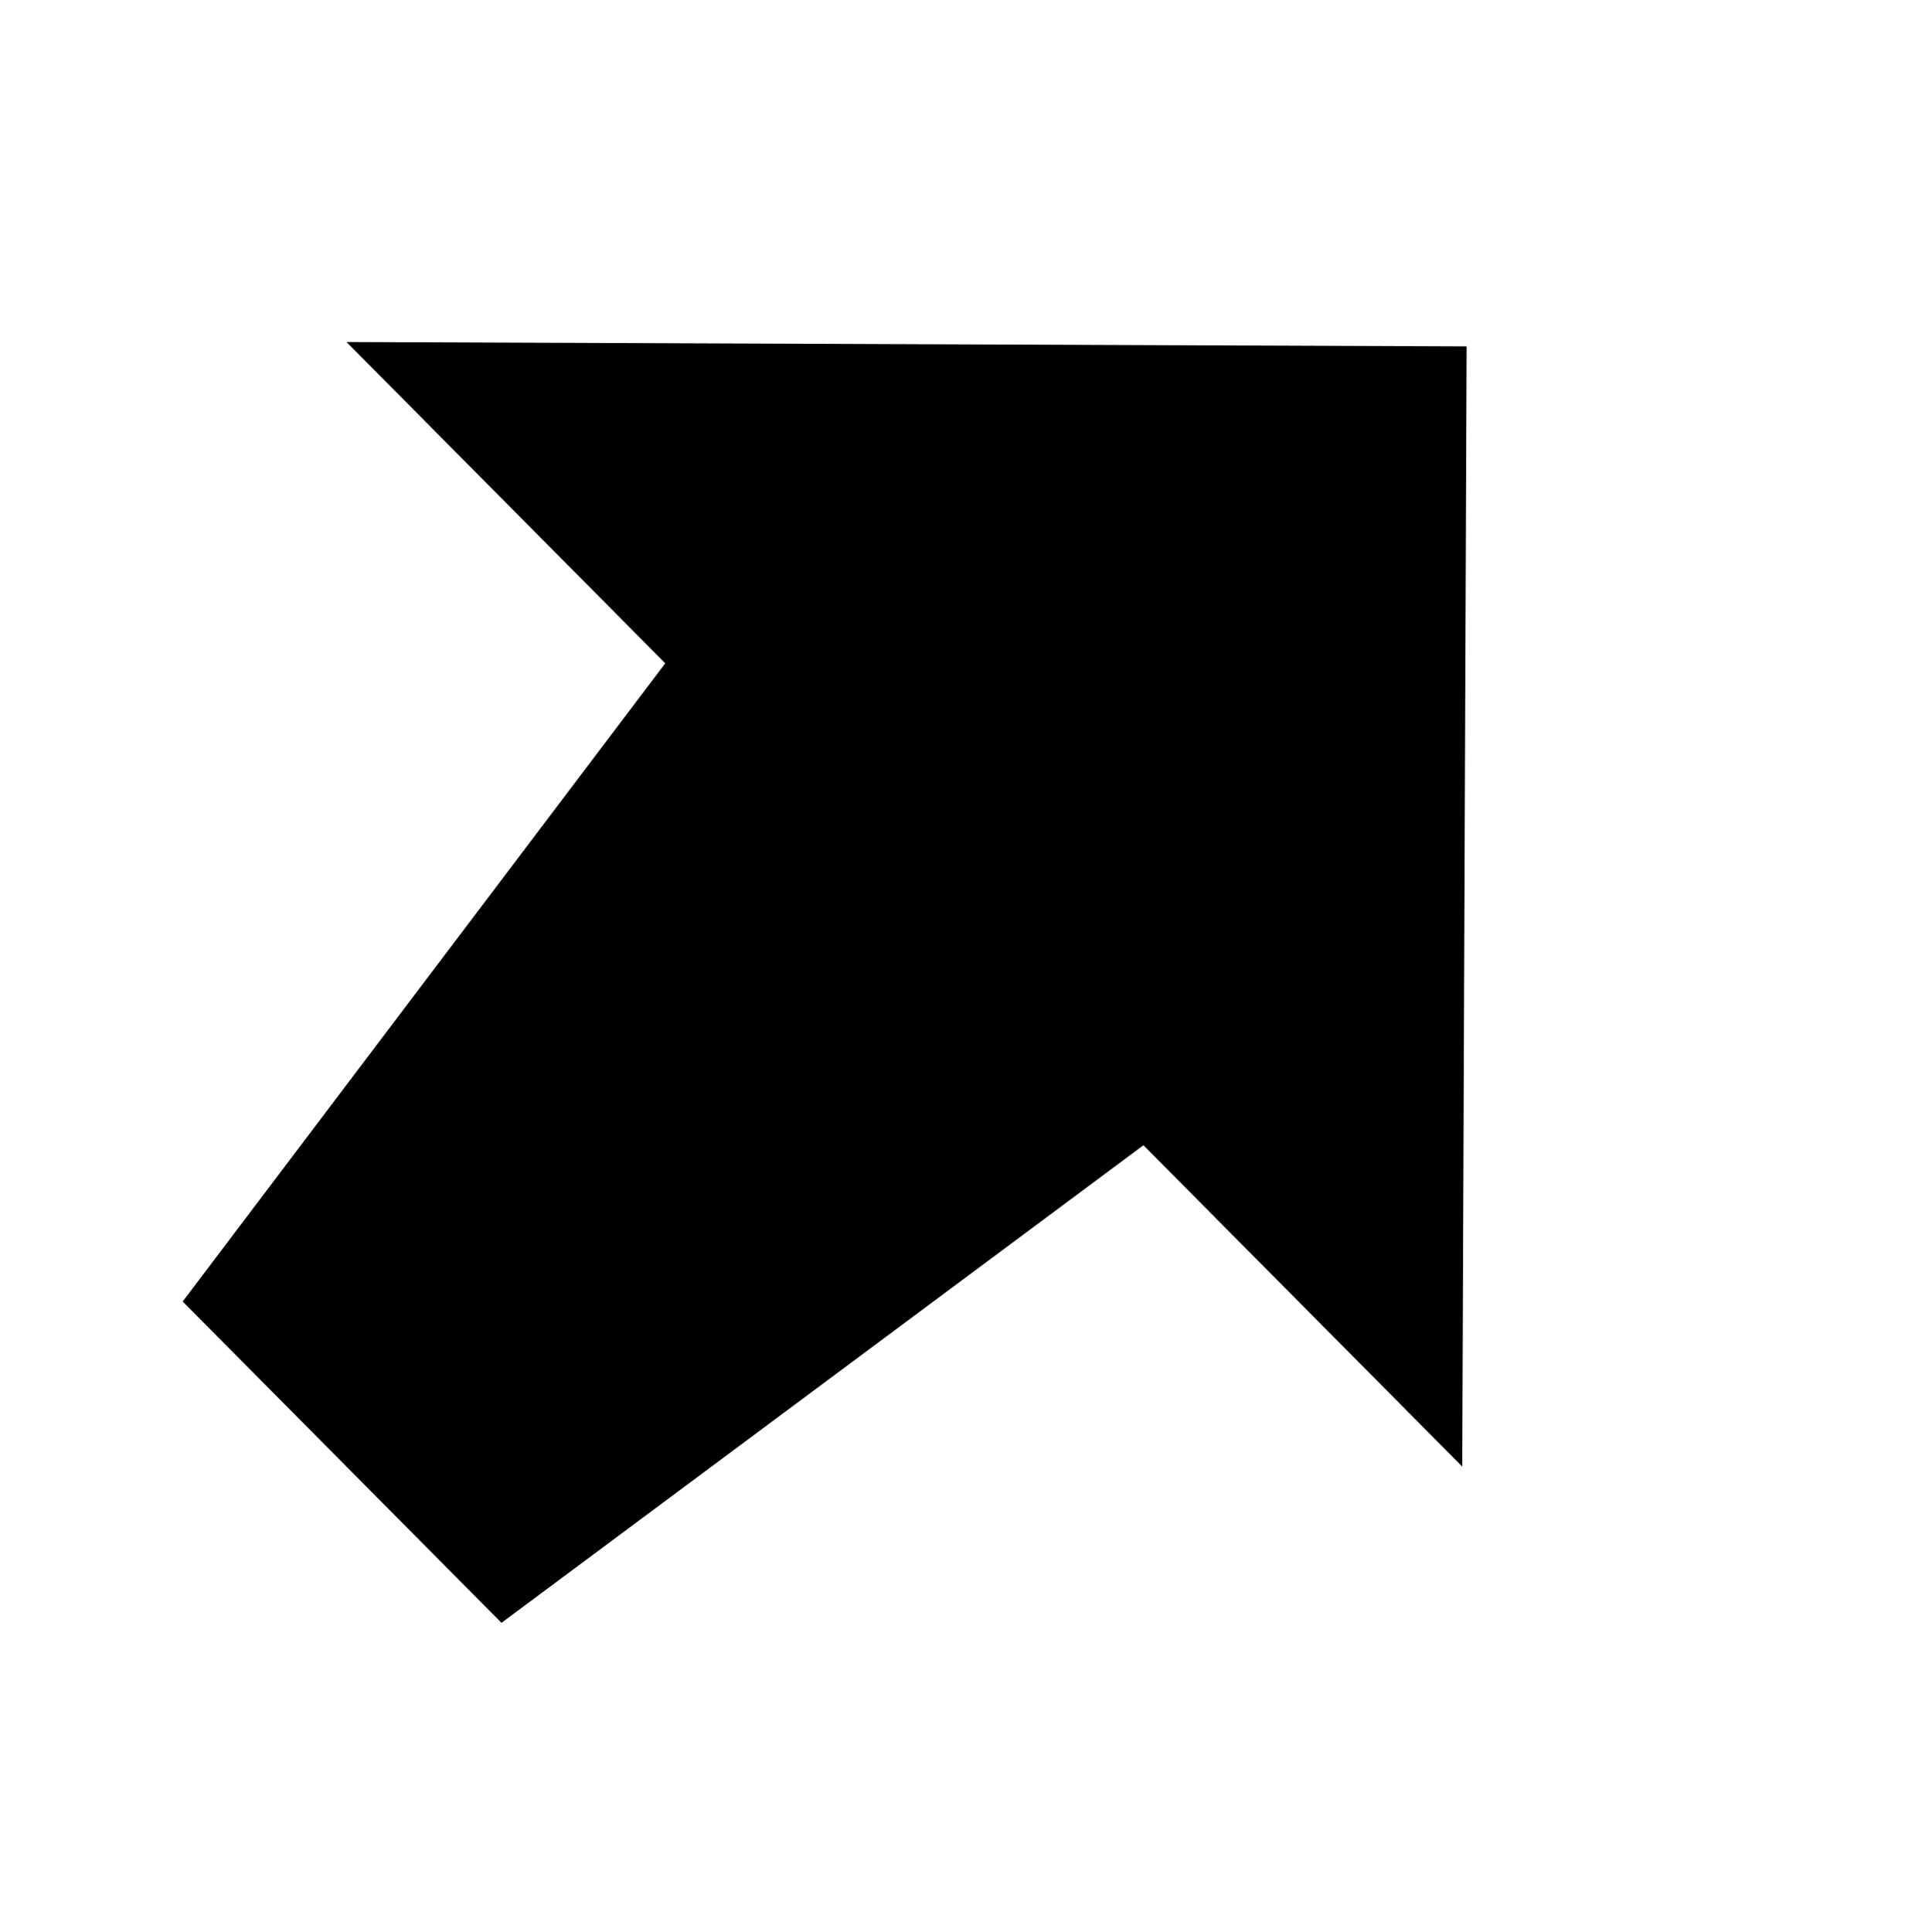
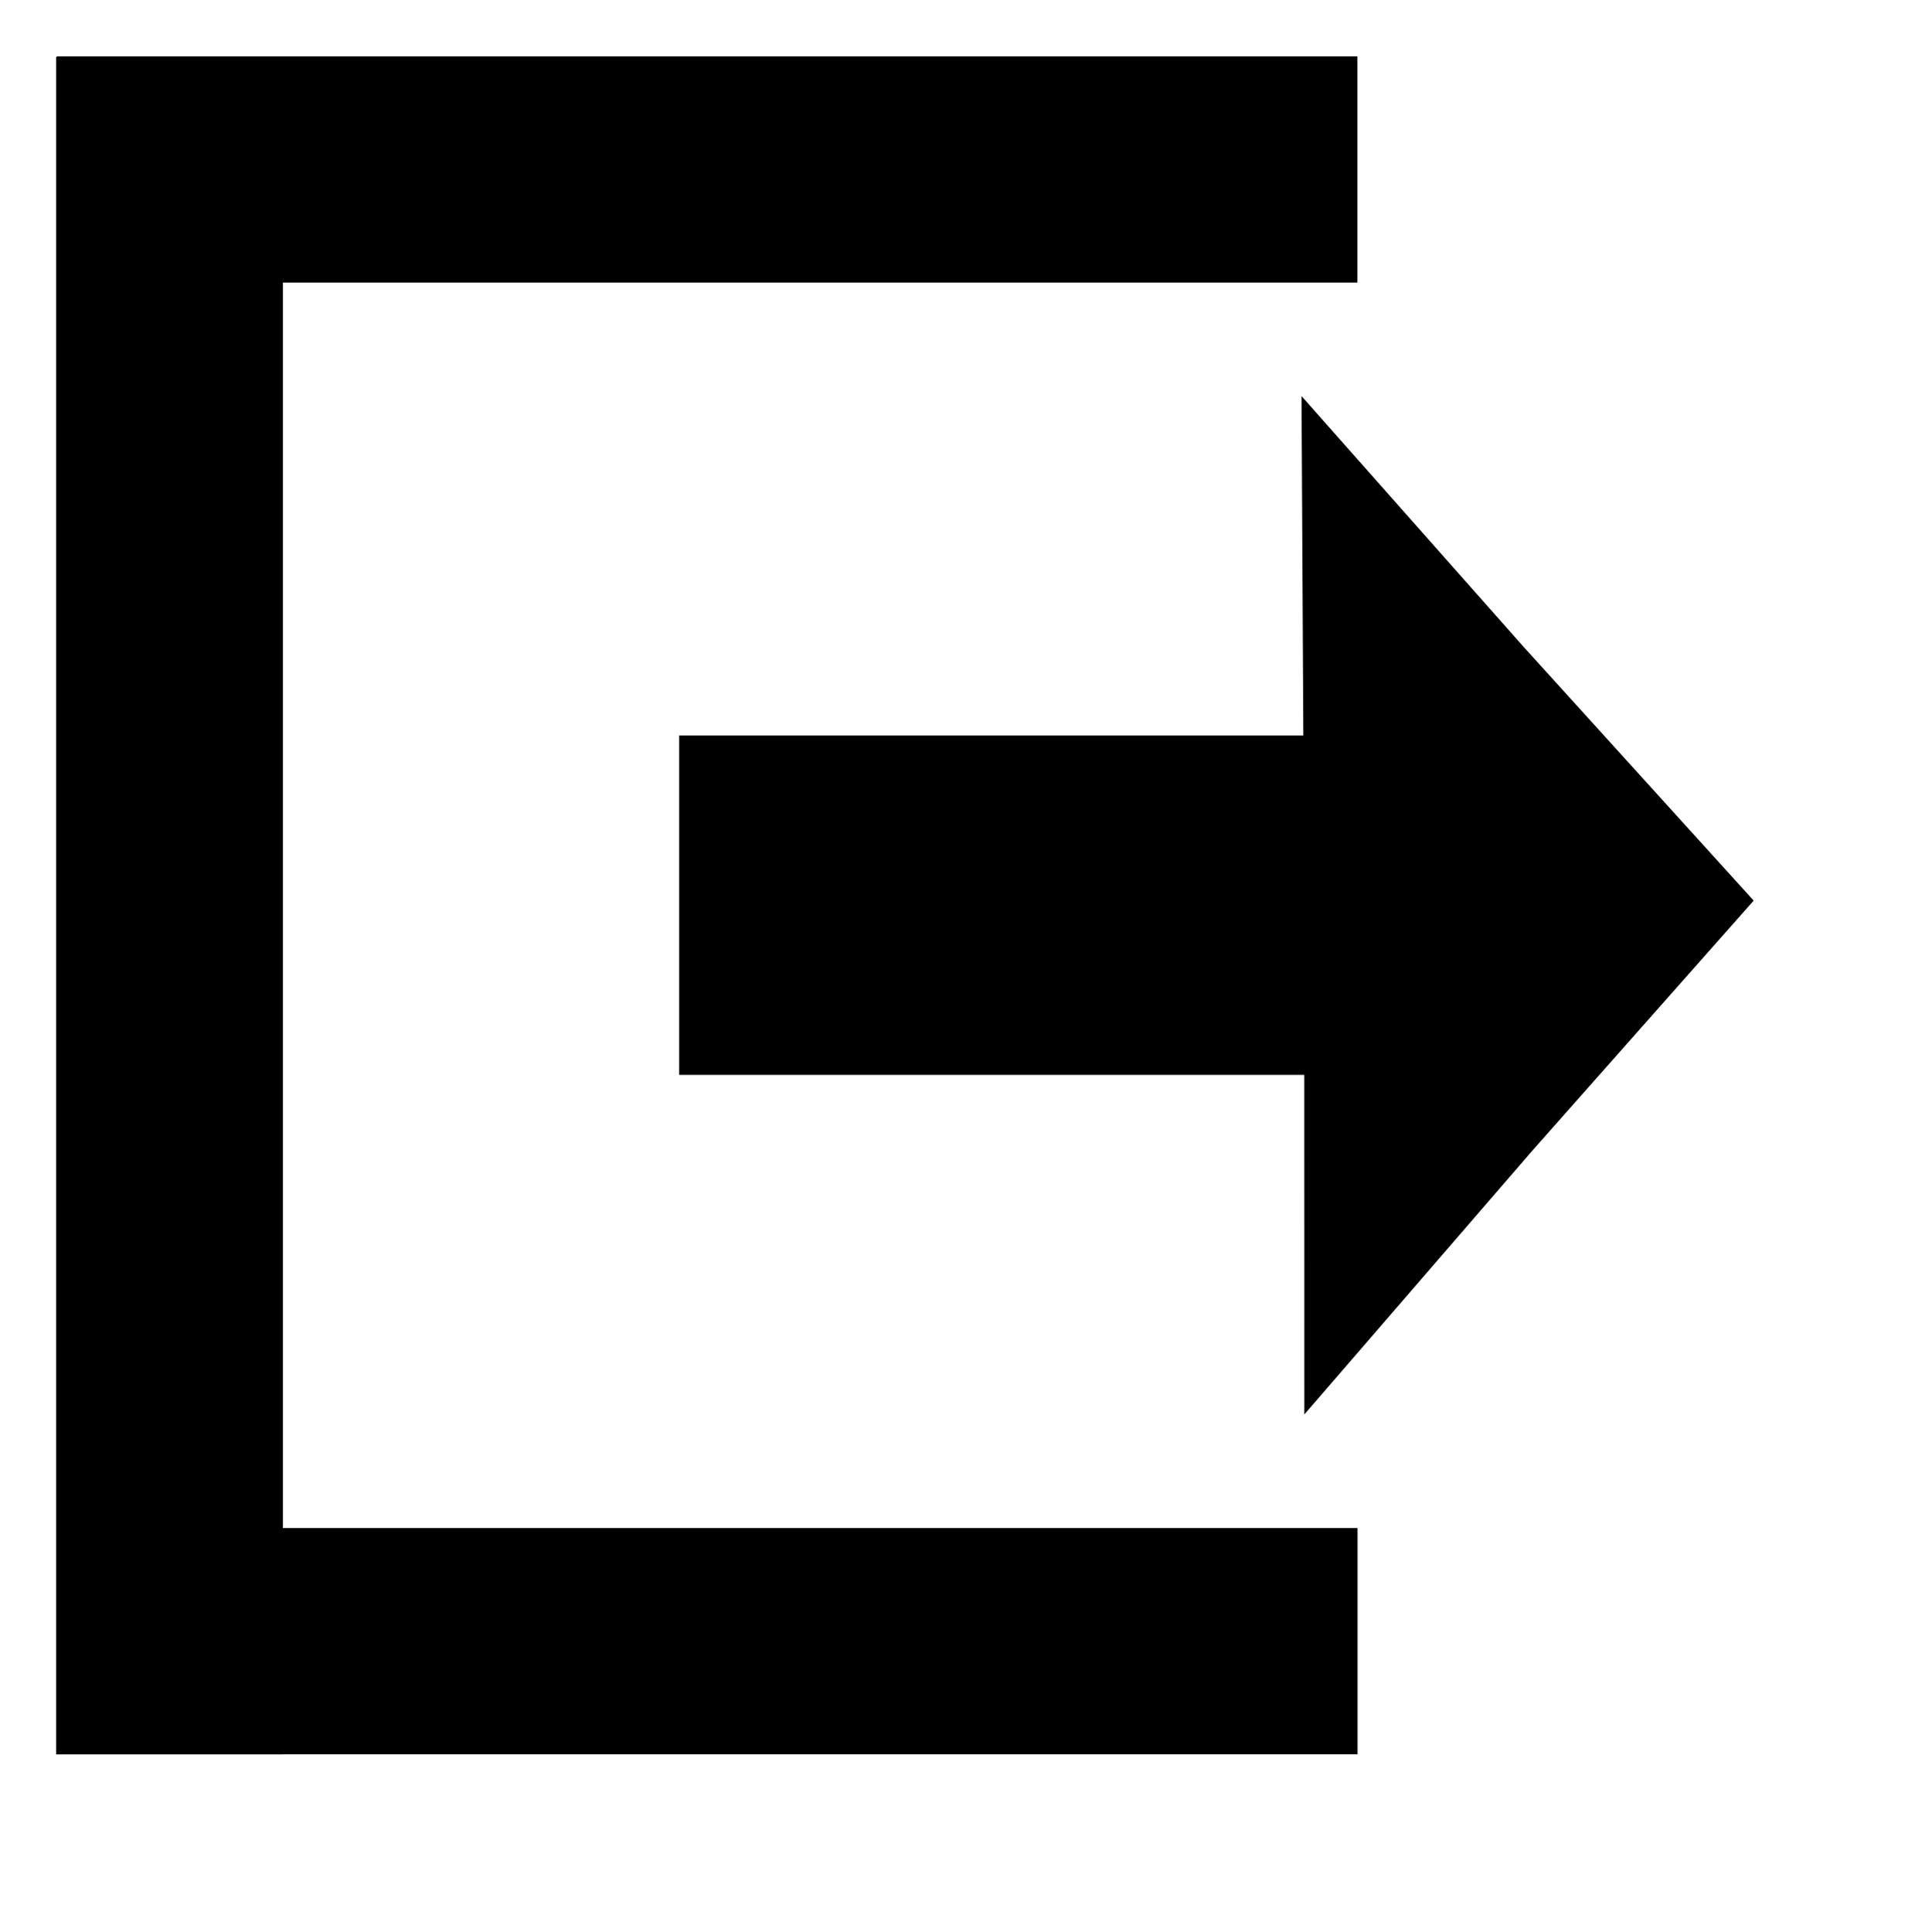
- <svg xmlns="http://www.w3.org/2000/svg" width="12.8pt" height="12.8pt" id="svg3203" version="1.1">
-   <defs id="defs3205" />
-   <g id="layer1">
-     <path id="path3086" fill="#000000" d="M9 14L5 14L4 7L0 7L7 0L14 7L10 7Z" transform="matrix(0.704343 0.70986 -0.70986 0.704343 8.03052 -1.90816)" />
-   </g>
+ <svg xmlns="http://www.w3.org/2000/svg" xmlns:ns1="http://www.openswatchbook.org/uri/2009/osb" width="12.8pt" height="12.8pt" id="svg3203" version="1.1">
+   <defs id="defs3205">
+     <linearGradient id="linearGradient5278" ns1:paint="solid">
+       <stop style="stop-color:#000000;stop-opacity:1;" offset="0" id="stop5280" />
+     </linearGradient>
+   </defs>
+   <rect style="fill:#000000;fill-opacity:1" id="rect3790" width="11.495" height="1.999" x="0.501" y="0.498" />
+   <rect style="fill:#000000;fill-opacity:1" id="rect3790-7" width="11.495" height="1.999" x="0.502" y="13.504" />
+   <rect style="fill:#000000;fill-opacity:1" id="rect3828" width="2.004" height="15" x="0.496" y="0.504" />
+   <path style="fill:#000000;fill-opacity:1" id="path5288" d="m -15.906,9.25 -6.93e-4,-3.705 -0.04,-3.834 3.209,1.852 3.34,1.883 -3.209,1.853 z" transform="matrix(0.6101354,0,0,1.193778,21.23156,1.457556)" />
+   <rect style="fill:#000000;fill-opacity:1" id="rect3790-9" width="7.495" height="2.999" x="6.002" y="6.5" />
</svg>
